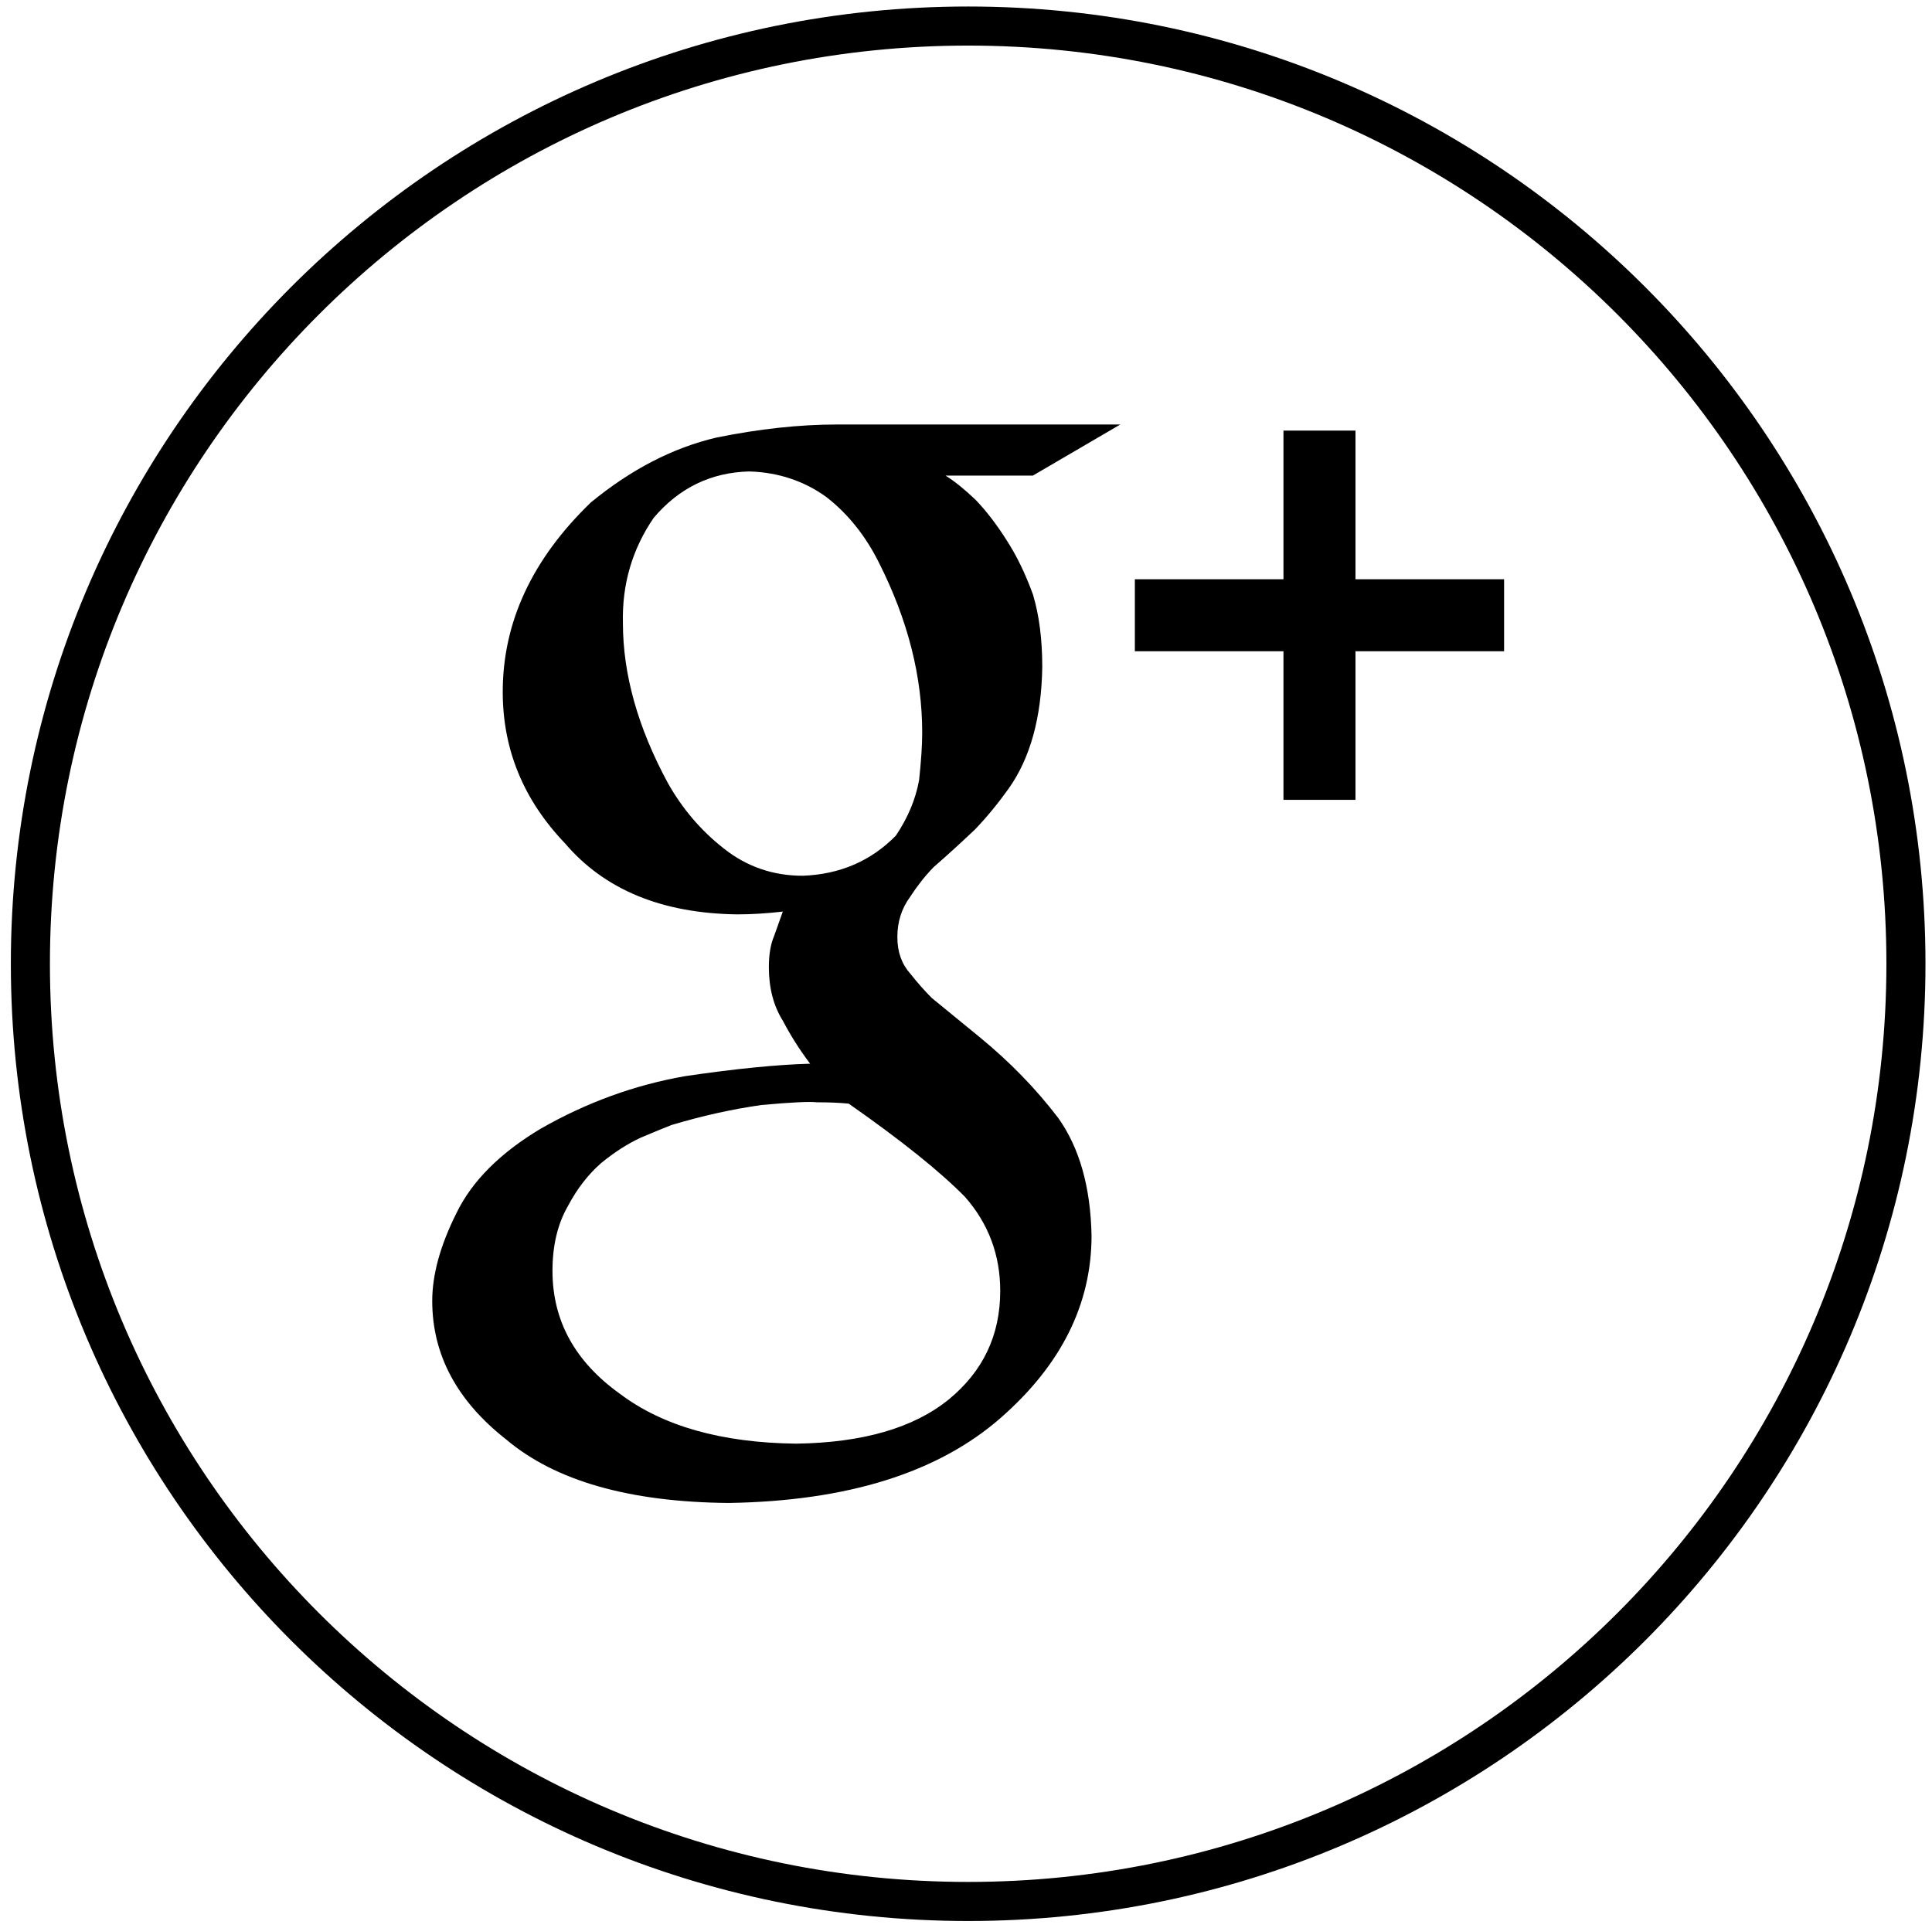
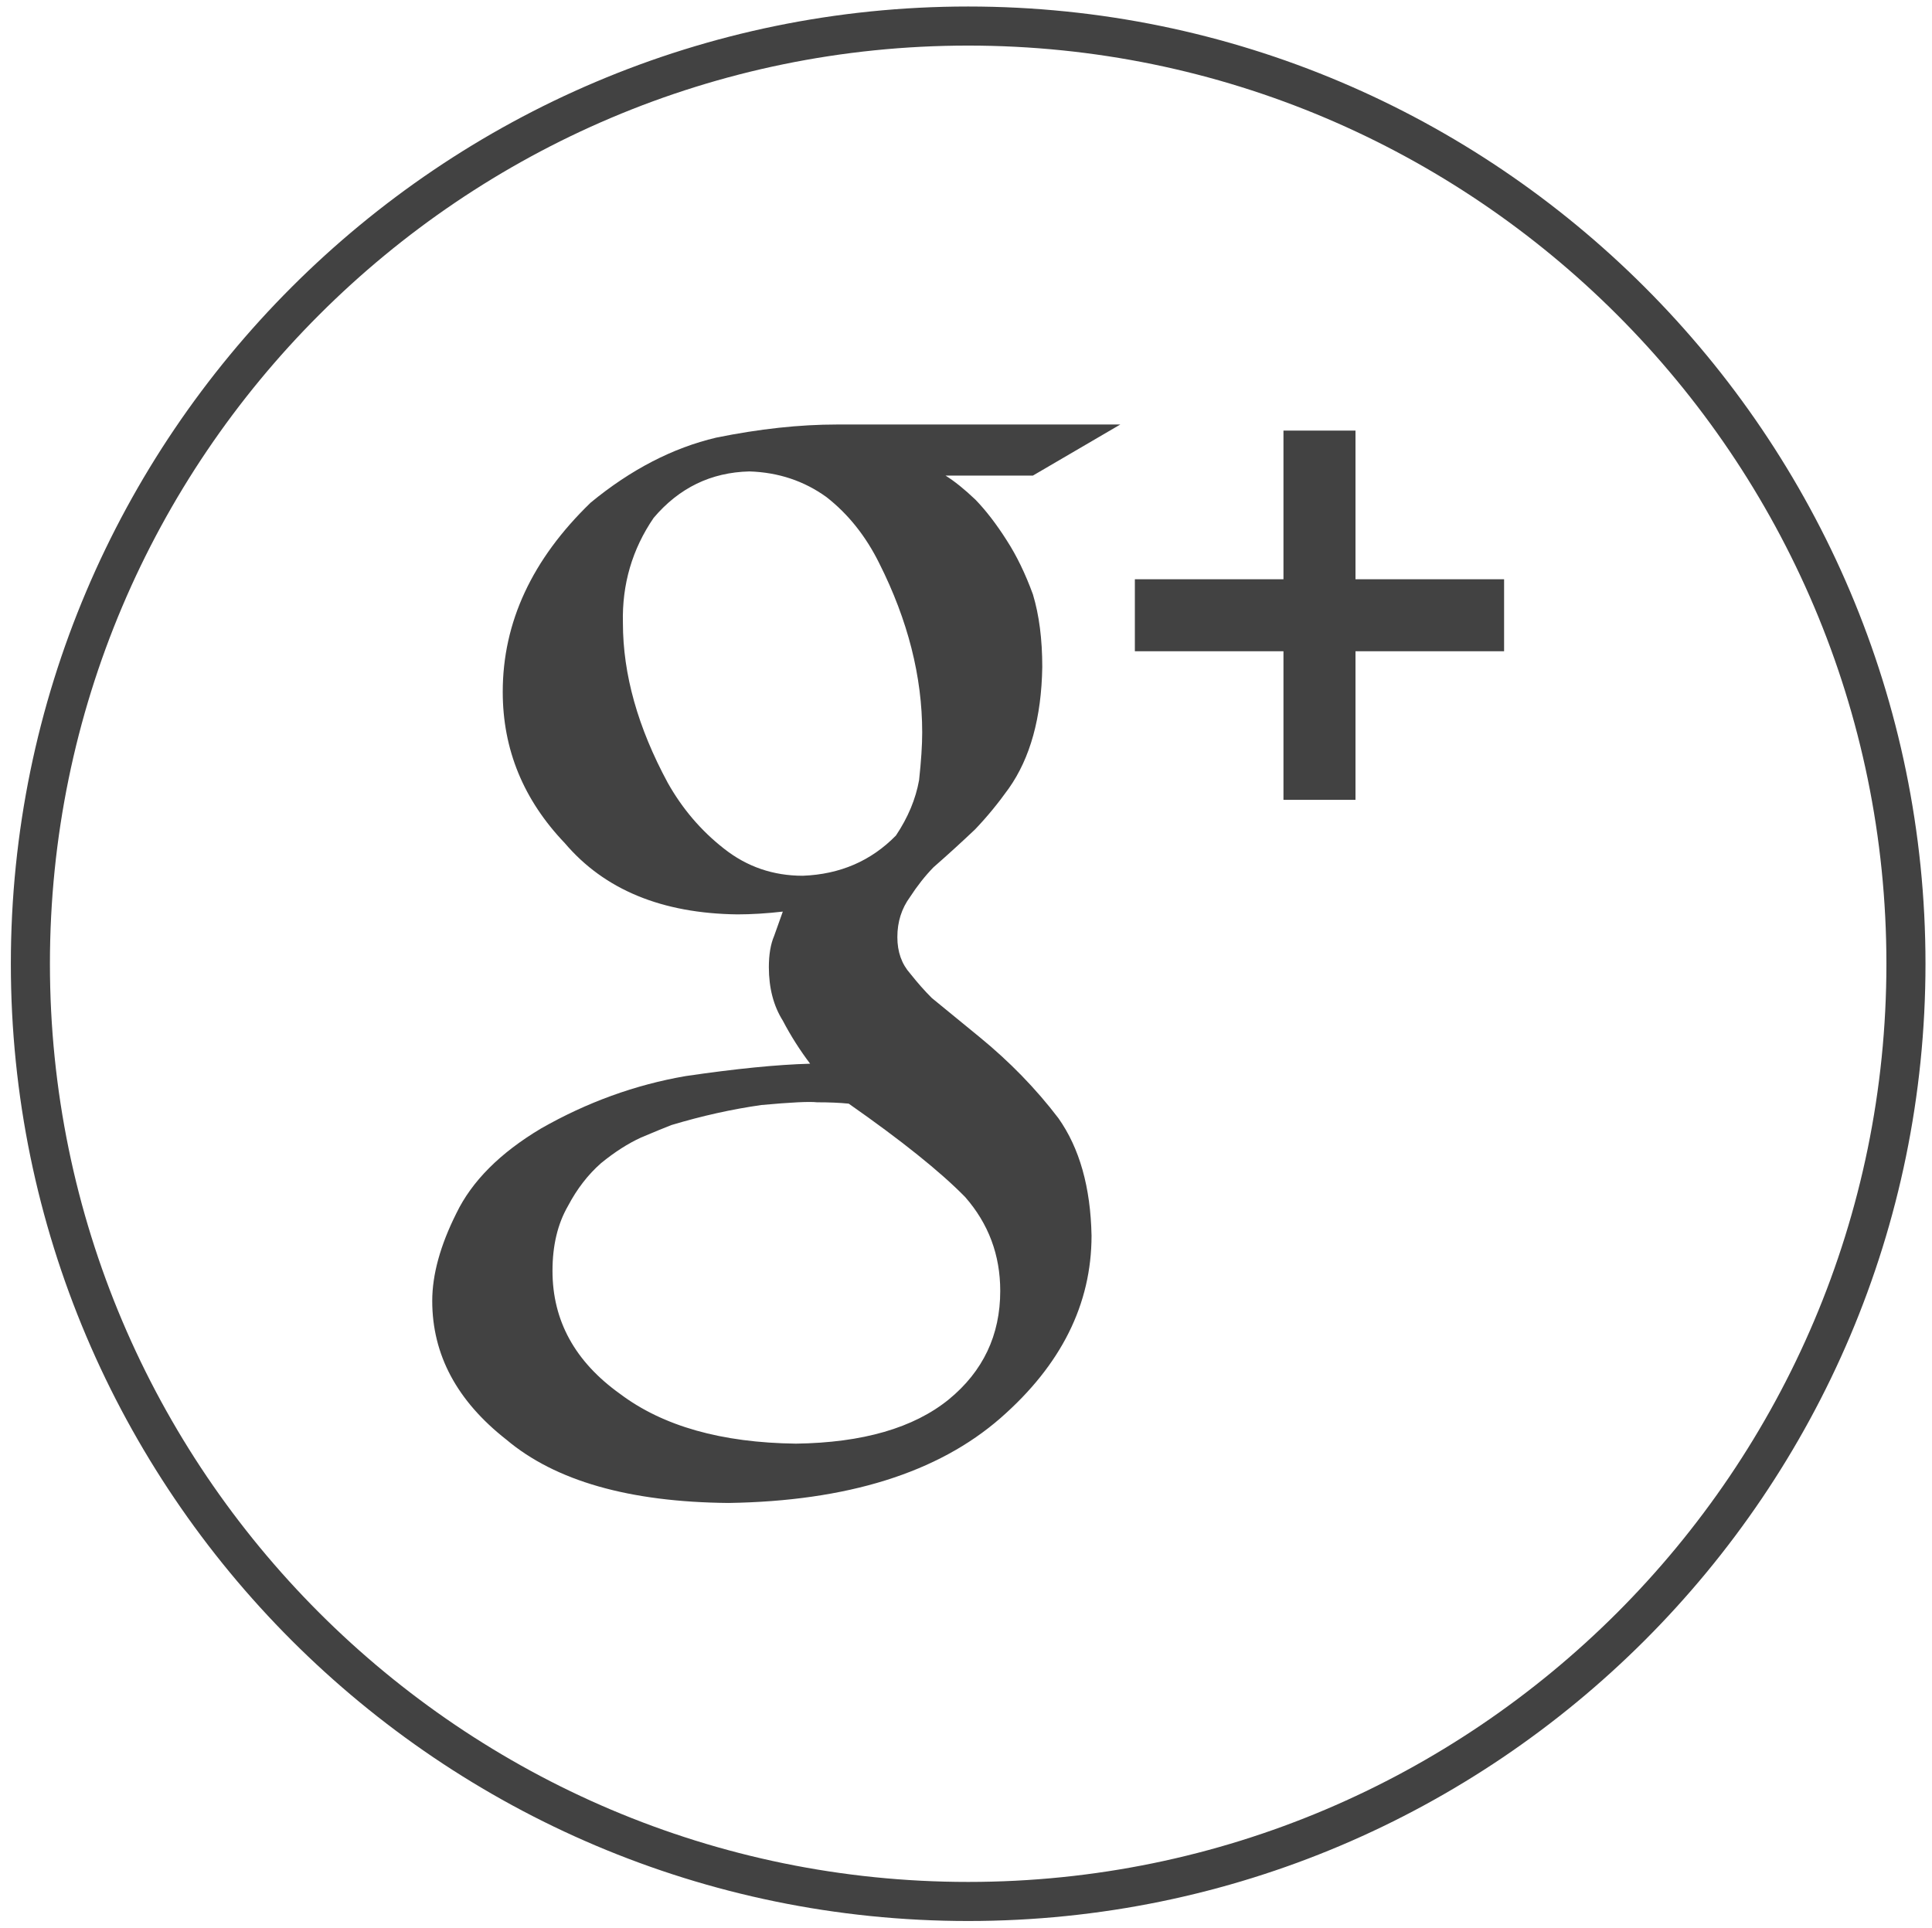
<svg xmlns="http://www.w3.org/2000/svg" version="1.1" id="Layer_1" x="0px" y="0px" width="148.334px" height="148px" viewBox="0 0 148.334 148" enable-background="new 0 0 148.334 148" xml:space="preserve">
-   <circle fill="none" stroke="#000000" stroke-width="3" stroke-miterlimit="10" cx="74.333" cy="74" r="72" />
  <g>
-     <path d="M72.594,36.517c0.686,0.427,1.453,1.042,2.306,1.856c0.818,0.849,1.62,1.897,2.403,3.131   c0.753,1.167,1.421,2.542,2.003,4.138c0.479,1.589,0.717,3.447,0.717,5.57c-0.062,3.89-0.924,7-2.58,9.337   c-0.807,1.131-1.664,2.175-2.573,3.128c-1.004,0.953-2.071,1.928-3.204,2.92c-0.651,0.67-1.247,1.43-1.799,2.28   c-0.646,0.884-0.97,1.906-0.97,3.075c0,1.139,0.332,2.07,0.996,2.813c0.563,0.709,1.113,1.33,1.645,1.86l3.691,3.021   c2.291,1.879,4.302,3.939,6.028,6.206c1.629,2.3,2.474,5.305,2.549,9.017c0,5.27-2.33,9.936-6.985,14.009   c-4.82,4.211-11.787,6.382-20.887,6.524c-7.619-0.069-13.304-1.696-17.063-4.869c-3.787-2.968-5.685-6.514-5.685-10.645   c0-2.01,0.614-4.255,1.852-6.728c1.193-2.467,3.36-4.639,6.499-6.51c3.519-2.007,7.221-3.354,11.099-4.025   c3.841-0.563,7.027-0.882,9.564-0.951c-0.782-1.032-1.484-2.134-2.098-3.306c-0.715-1.138-1.071-2.511-1.071-4.104   c0-0.962,0.133-1.766,0.405-2.401c0.24-0.681,0.465-1.297,0.666-1.869c-1.233,0.141-2.402,0.214-3.492,0.214   c-5.792-0.073-10.205-1.896-13.241-5.466c-3.181-3.327-4.77-7.199-4.77-11.618c0-5.342,2.25-10.184,6.756-14.537   c3.089-2.541,6.303-4.201,9.634-4.986c3.3-0.67,6.393-1.007,9.276-1.007h21.749L79.3,36.518L72.594,36.517L72.594,36.517z    M76.795,99.121c0-2.762-0.901-5.165-2.7-7.215c-1.904-1.942-4.881-4.331-8.933-7.165c-0.695-0.071-1.509-0.104-2.442-0.104   c-0.553-0.067-1.975,0-4.258,0.209c-2.25,0.319-4.555,0.831-6.911,1.538c-0.553,0.215-1.33,0.534-2.334,0.959   c-1.004,0.46-2.024,1.113-3.065,1.962c-1.005,0.882-1.852,1.981-2.543,3.29c-0.798,1.382-1.191,3.044-1.191,4.987   c0,3.823,1.725,6.969,5.188,9.446c3.292,2.477,7.792,3.749,13.507,3.82c5.126-0.071,9.037-1.205,11.735-3.398   C75.476,105.293,76.795,102.519,76.795,99.121z M61.634,67.243c2.863-0.108,5.249-1.139,7.154-3.088   c0.924-1.38,1.515-2.797,1.777-4.253c0.158-1.453,0.239-2.673,0.239-3.666c0-4.288-1.099-8.614-3.29-12.97   c-1.031-2.089-2.386-3.792-4.064-5.101c-1.715-1.236-3.685-1.896-5.912-1.966c-2.948,0.071-5.395,1.258-7.35,3.562   c-1.649,2.412-2.437,5.104-2.362,8.082c0,3.931,1.147,8.021,3.449,12.277c1.117,1.983,2.551,3.666,4.317,5.046   C57.351,66.553,59.365,67.243,61.634,67.243z" />
-     <polygon points="115.48,44.477 104.071,44.477 104.071,33.062 98.541,33.062 98.541,44.477 87.131,44.477 87.131,50.005    98.541,50.005 98.541,61.414 104.071,61.414 104.071,50.005 115.48,50.005  " />
+     <path fill="#424242" d="M74.333,147.5c-40.528,0-73.5-32.972-73.5-73.5c0-40.528,32.972-73.5,73.5-73.5   c40.528,0,73.501,32.972,73.501,73.5C147.834,114.529,114.861,147.5,74.333,147.5z M74.333,3.5c-38.874,0-70.5,31.626-70.5,70.5   s31.626,70.5,70.5,70.5s70.501-31.626,70.501-70.5S113.207,3.5,74.333,3.5z" />
+   </g>
+   <g>
+     <path fill="#424242" d="M72.594,36.517c0.686,0.427,1.452,1.042,2.306,1.856c0.818,0.849,1.62,1.896,2.403,3.131   c0.753,1.167,1.421,2.542,2.003,4.138c0.479,1.589,0.717,3.447,0.717,5.57c-0.062,3.89-0.924,7-2.58,9.337   c-0.807,1.131-1.664,2.175-2.573,3.128c-1.004,0.953-2.071,1.928-3.204,2.92c-0.65,0.67-1.247,1.43-1.799,2.28   c-0.646,0.884-0.97,1.906-0.97,3.075c0,1.139,0.332,2.069,0.996,2.813c0.563,0.709,1.112,1.33,1.645,1.86l3.691,3.021   c2.291,1.879,4.302,3.939,6.028,6.206c1.629,2.3,2.474,5.305,2.549,9.018c0,5.27-2.33,9.936-6.985,14.009   c-4.82,4.211-11.787,6.382-20.887,6.523c-7.619-0.068-13.305-1.695-17.063-4.868c-3.787-2.969-5.685-6.515-5.685-10.646   c0-2.01,0.613-4.255,1.852-6.728c1.193-2.468,3.36-4.64,6.499-6.511c3.52-2.007,7.221-3.354,11.1-4.024   c3.841-0.563,7.026-0.882,9.563-0.951c-0.782-1.032-1.484-2.134-2.098-3.306c-0.715-1.139-1.071-2.512-1.071-4.104   c0-0.962,0.133-1.766,0.405-2.401c0.239-0.681,0.465-1.297,0.666-1.868c-1.233,0.141-2.402,0.214-3.492,0.214   c-5.792-0.073-10.205-1.896-13.241-5.466c-3.181-3.327-4.77-7.199-4.77-11.618c0-5.343,2.25-10.185,6.756-14.537   c3.089-2.541,6.303-4.201,9.634-4.986c3.3-0.67,6.393-1.007,9.276-1.007h21.749l-6.714,3.924L72.594,36.517L72.594,36.517z    M76.796,99.121c0-2.763-0.901-5.165-2.7-7.216c-1.904-1.941-4.882-4.33-8.934-7.164c-0.695-0.071-1.509-0.104-2.441-0.104   c-0.554-0.067-1.976,0-4.259,0.209c-2.25,0.319-4.555,0.831-6.911,1.538c-0.553,0.215-1.329,0.534-2.334,0.959   c-1.004,0.46-2.023,1.113-3.064,1.962c-1.005,0.882-1.853,1.981-2.543,3.29c-0.798,1.382-1.191,3.044-1.191,4.987   c0,3.822,1.726,6.969,5.188,9.445c3.292,2.478,7.792,3.749,13.507,3.82c5.126-0.071,9.037-1.205,11.735-3.397   C75.476,105.293,76.796,102.519,76.796,99.121z M61.634,67.243c2.863-0.108,5.249-1.14,7.154-3.089   c0.924-1.38,1.516-2.797,1.777-4.253c0.158-1.452,0.239-2.673,0.239-3.666c0-4.288-1.1-8.613-3.29-12.97   c-1.031-2.089-2.387-3.792-4.064-5.101c-1.715-1.236-3.685-1.896-5.912-1.966c-2.948,0.07-5.395,1.258-7.35,3.562   c-1.649,2.412-2.438,5.104-2.362,8.082c0,3.931,1.147,8.021,3.449,12.277c1.117,1.982,2.551,3.666,4.316,5.046   C57.351,66.553,59.365,67.243,61.634,67.243z" />
+     <polygon fill="#424242" points="115.48,44.477 104.071,44.477 104.071,33.062 98.541,33.062 98.541,44.477 87.132,44.477    87.132,50.005 98.541,50.005 98.541,61.414 104.071,61.414 104.071,50.005 115.48,50.005  " />
  </g>
</svg>
